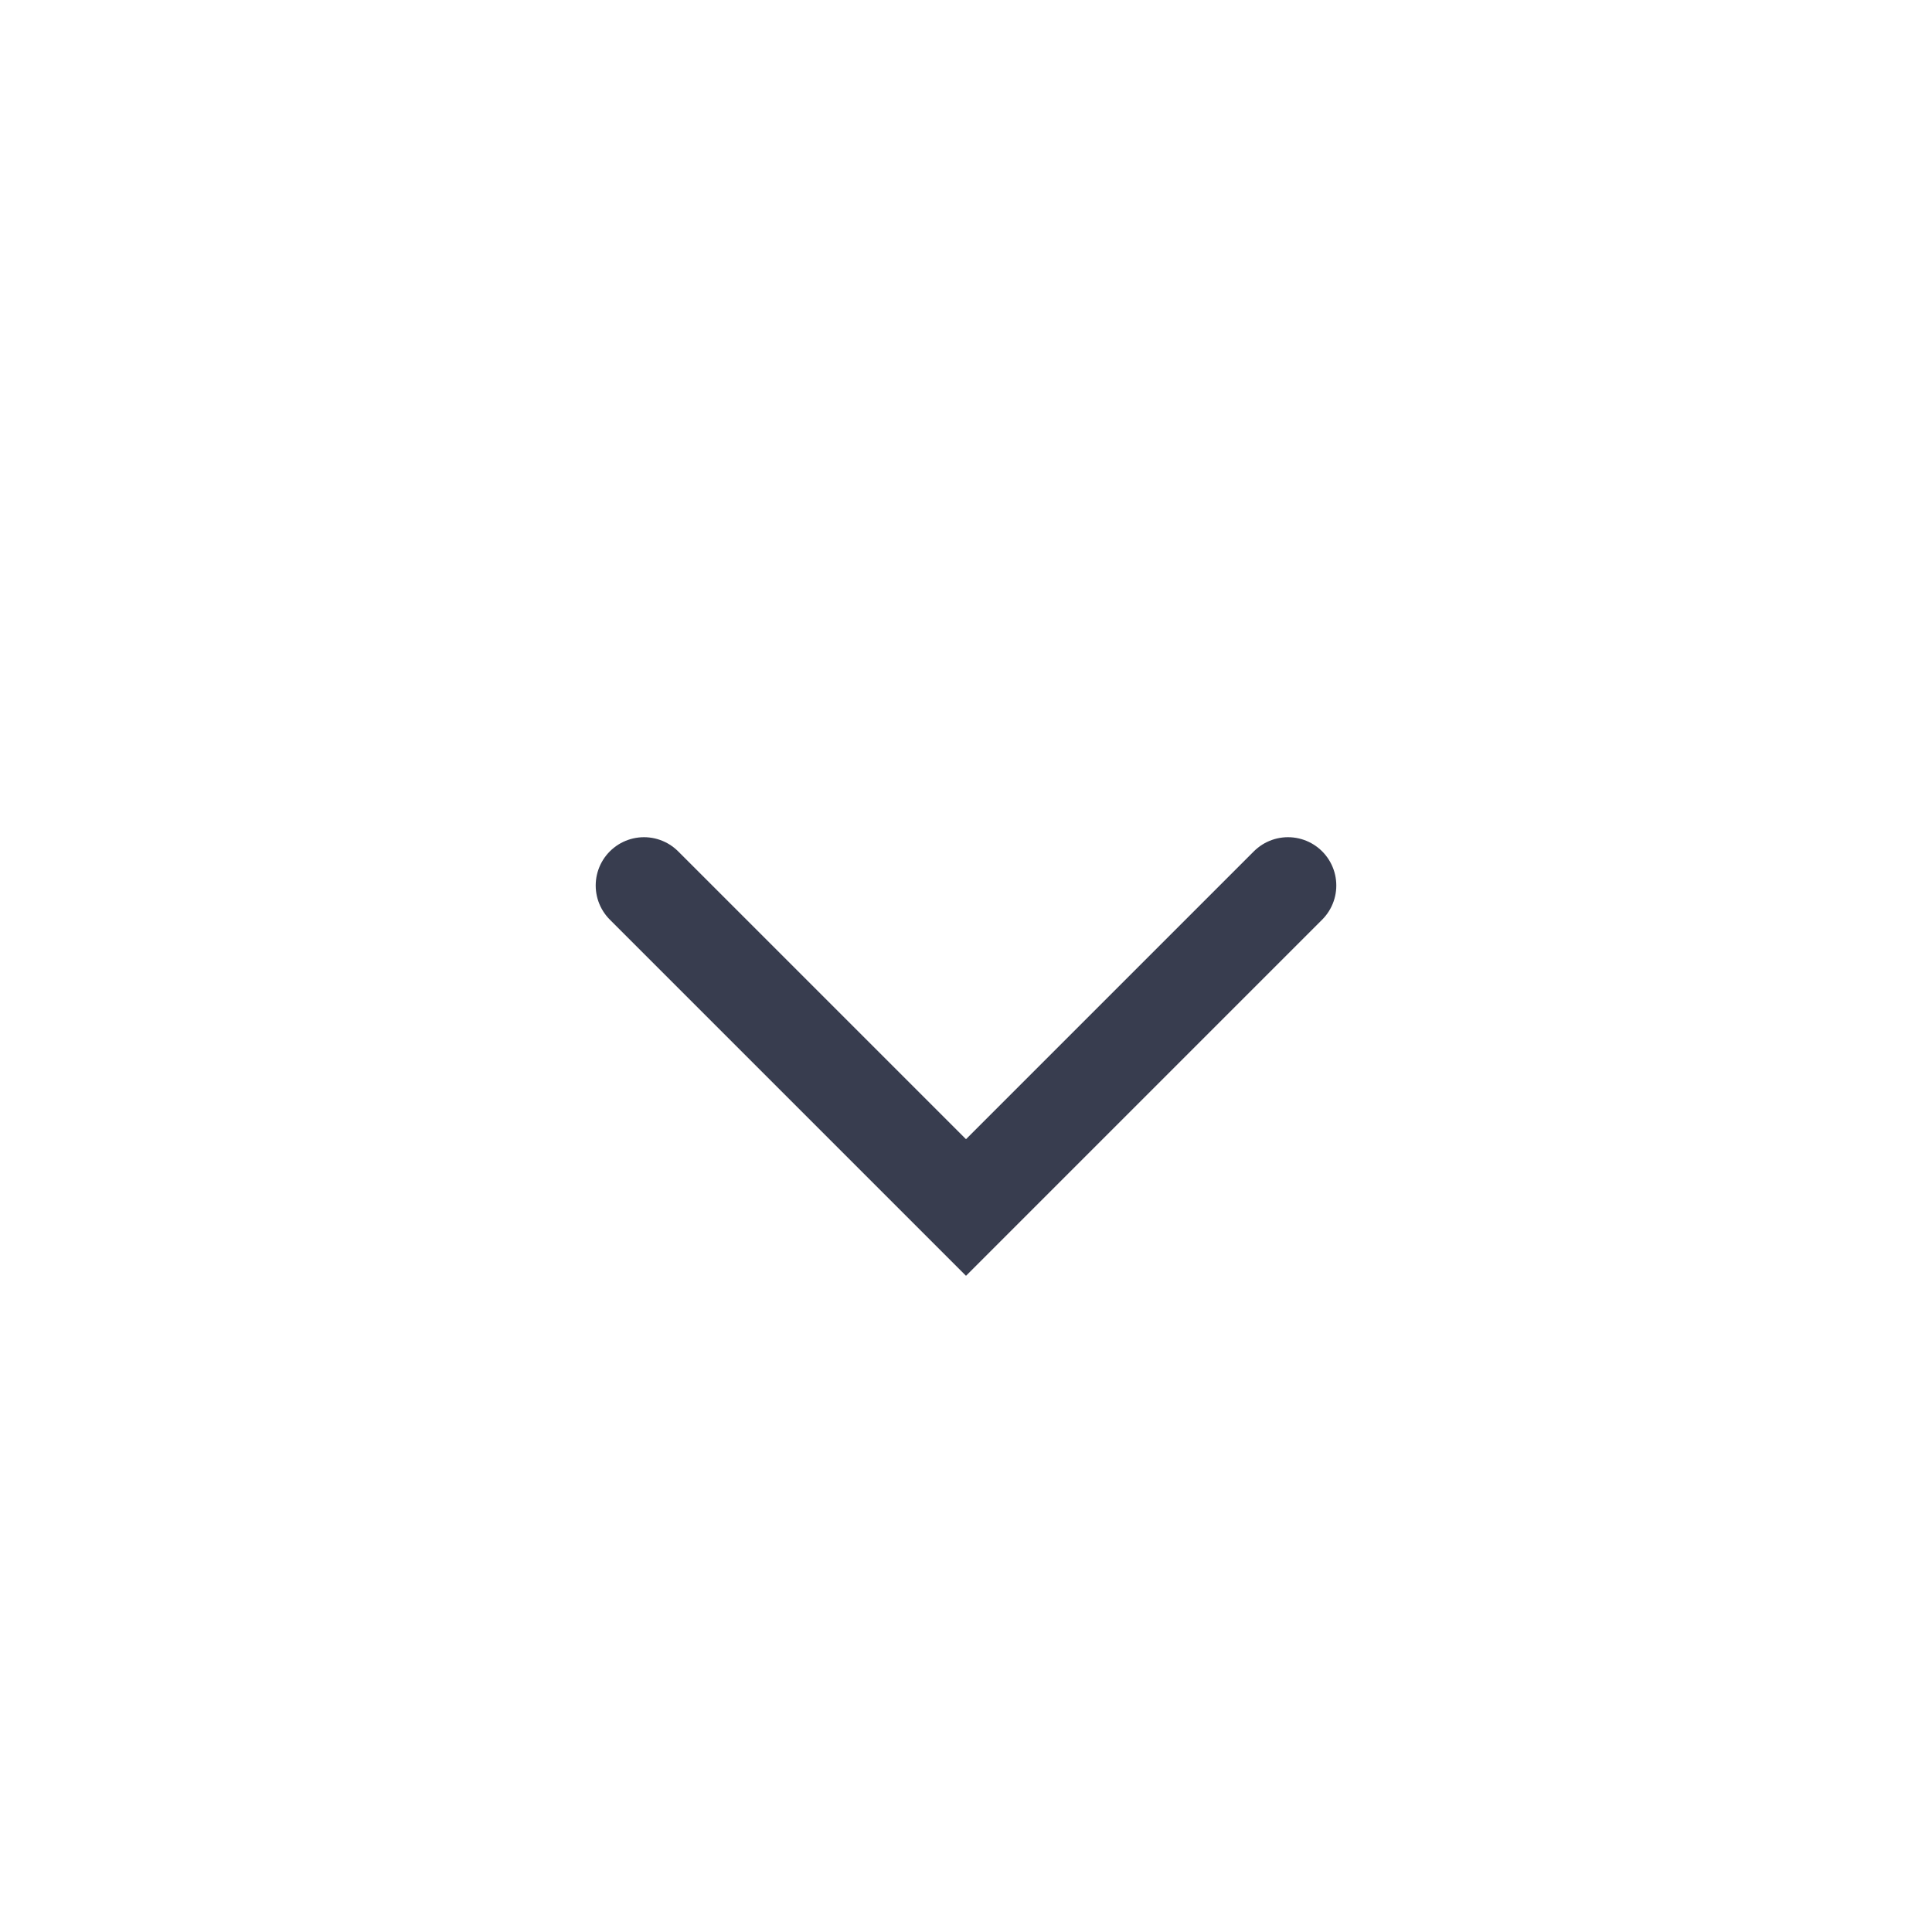
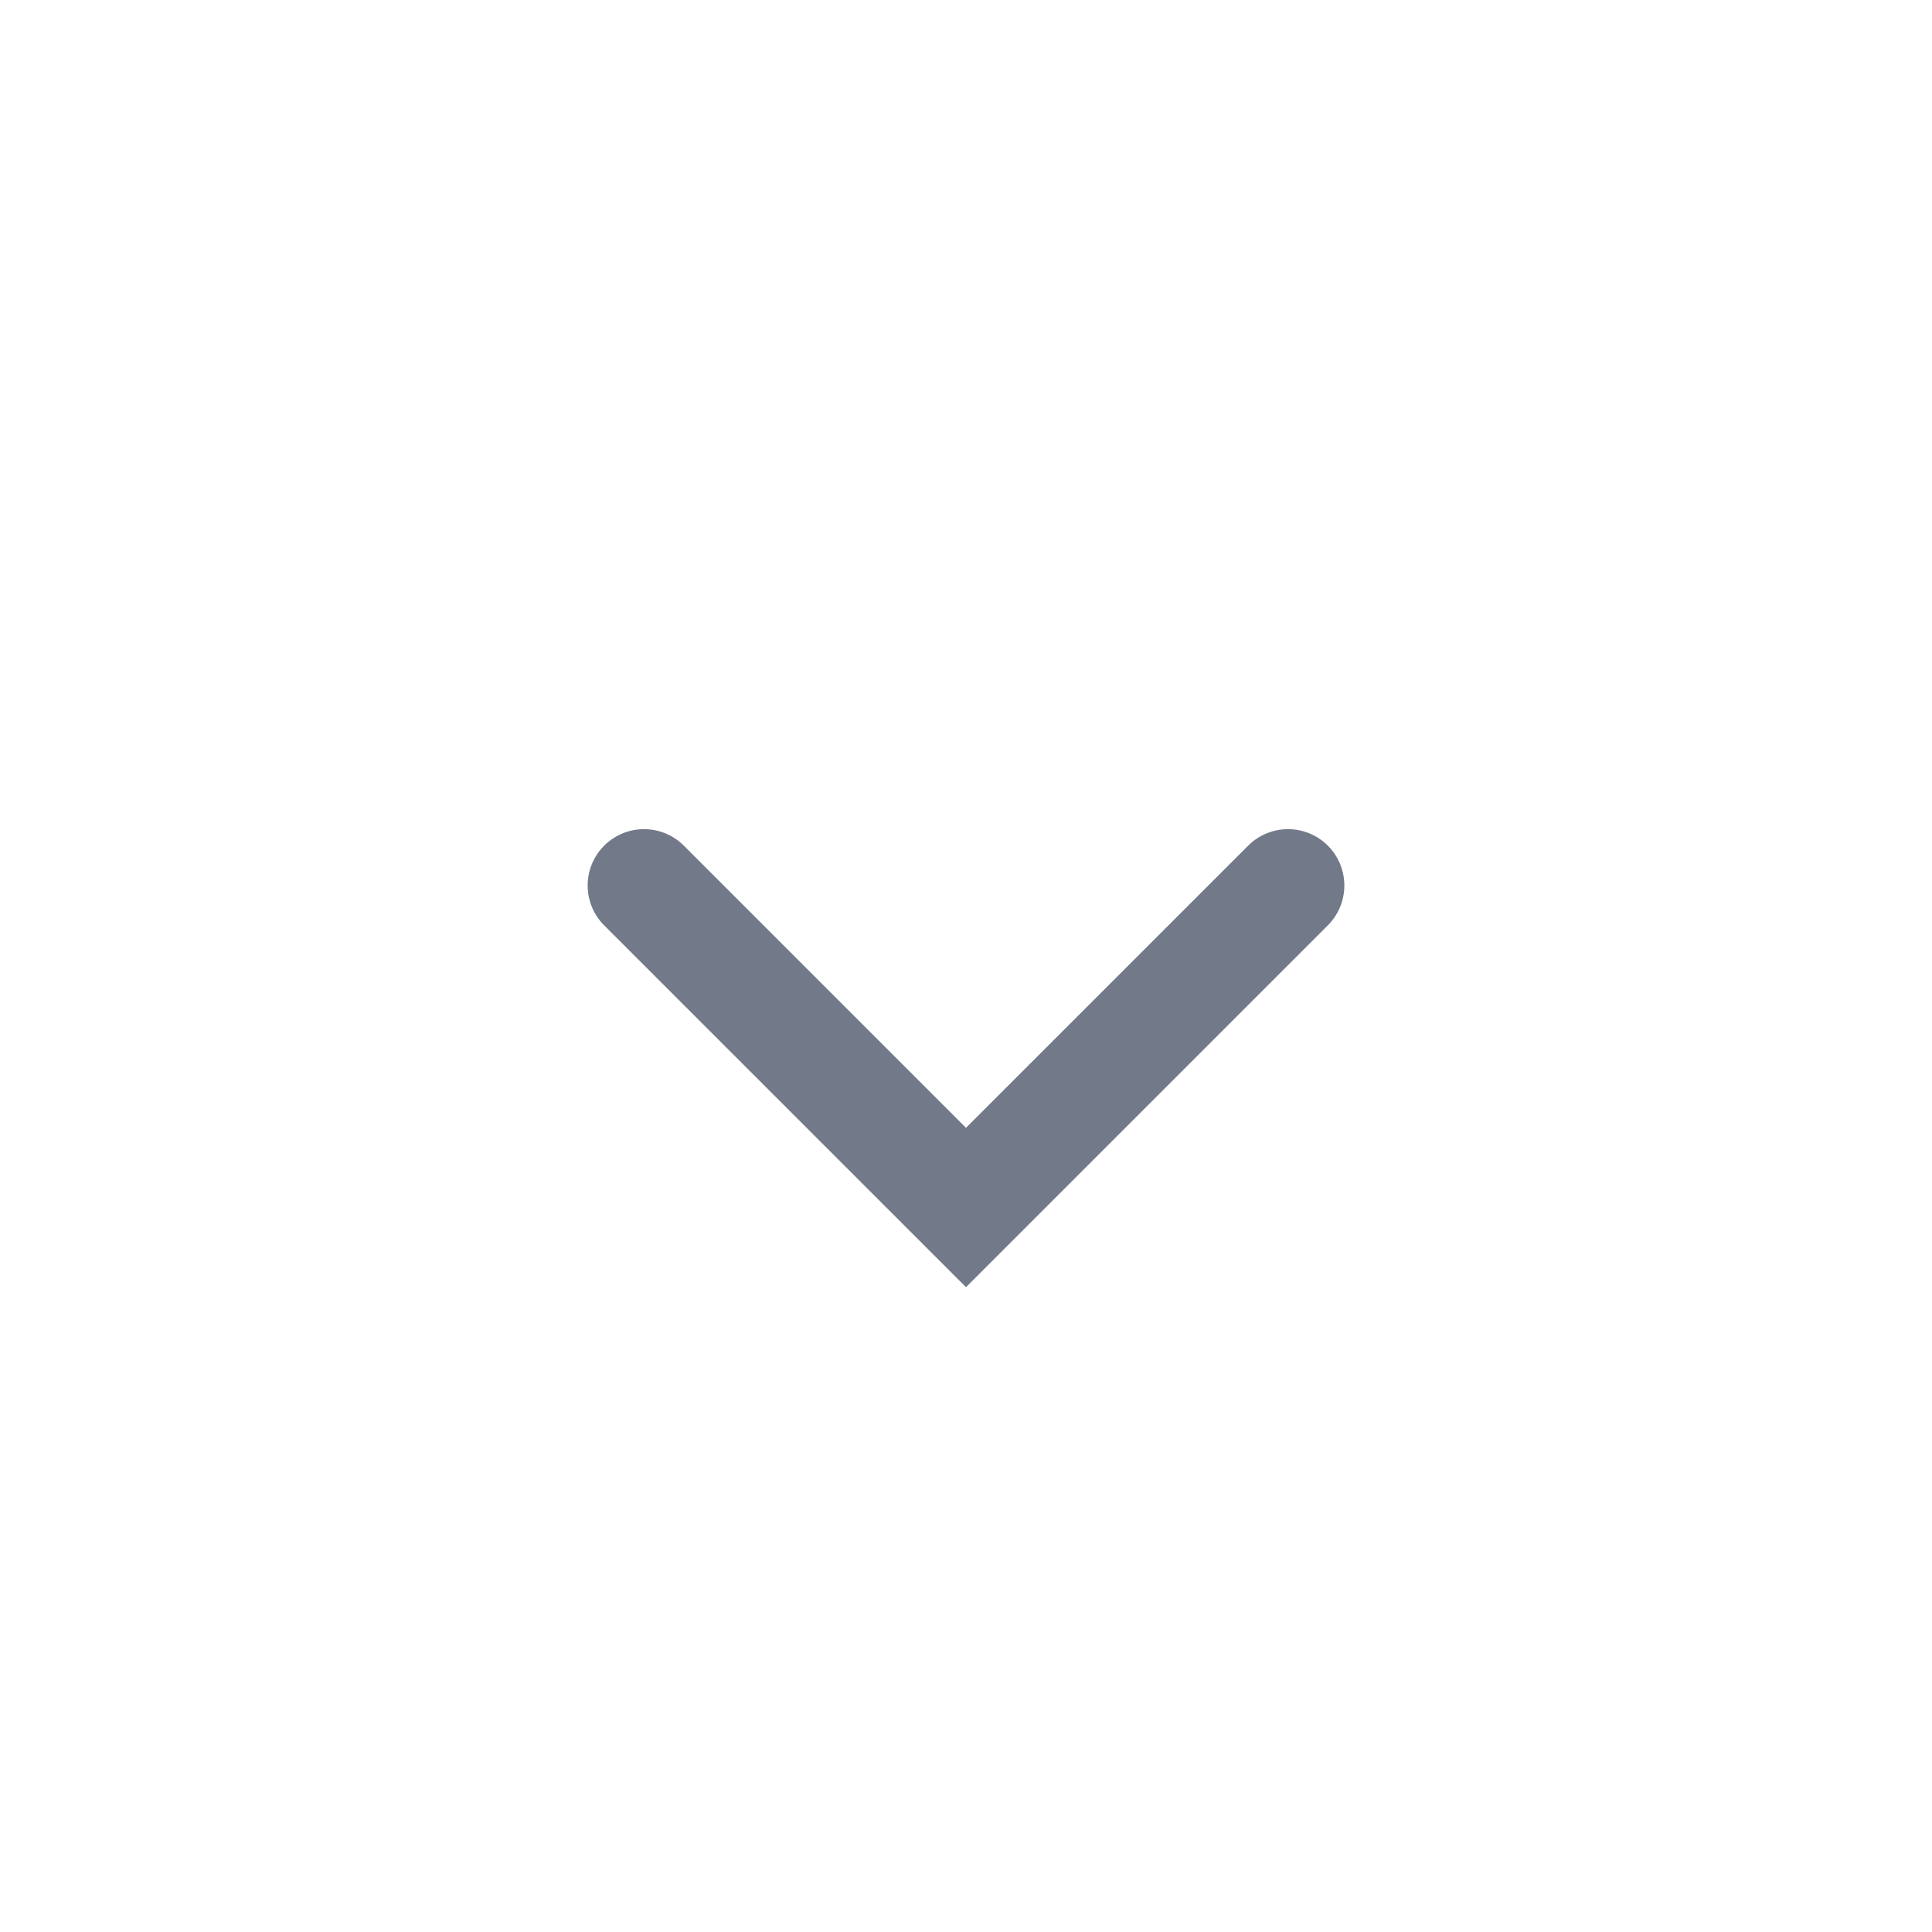
<svg xmlns="http://www.w3.org/2000/svg" width="24" height="24" viewBox="0 0 24 24">
-   <path d="m39 103 4 4 4-4" transform="translate(-31 -92)" style="fill:none;stroke:#383d4f;stroke-linecap:round;stroke-width:1.2px;fill-rule:evenodd" />
+   <path d="m39 103 4 4 4-4" transform="translate(-31 -92)" style="fill:none;stroke:#727988;stroke-linecap:round;stroke-width:1.4px;fill-rule:evenodd" />
</svg>
